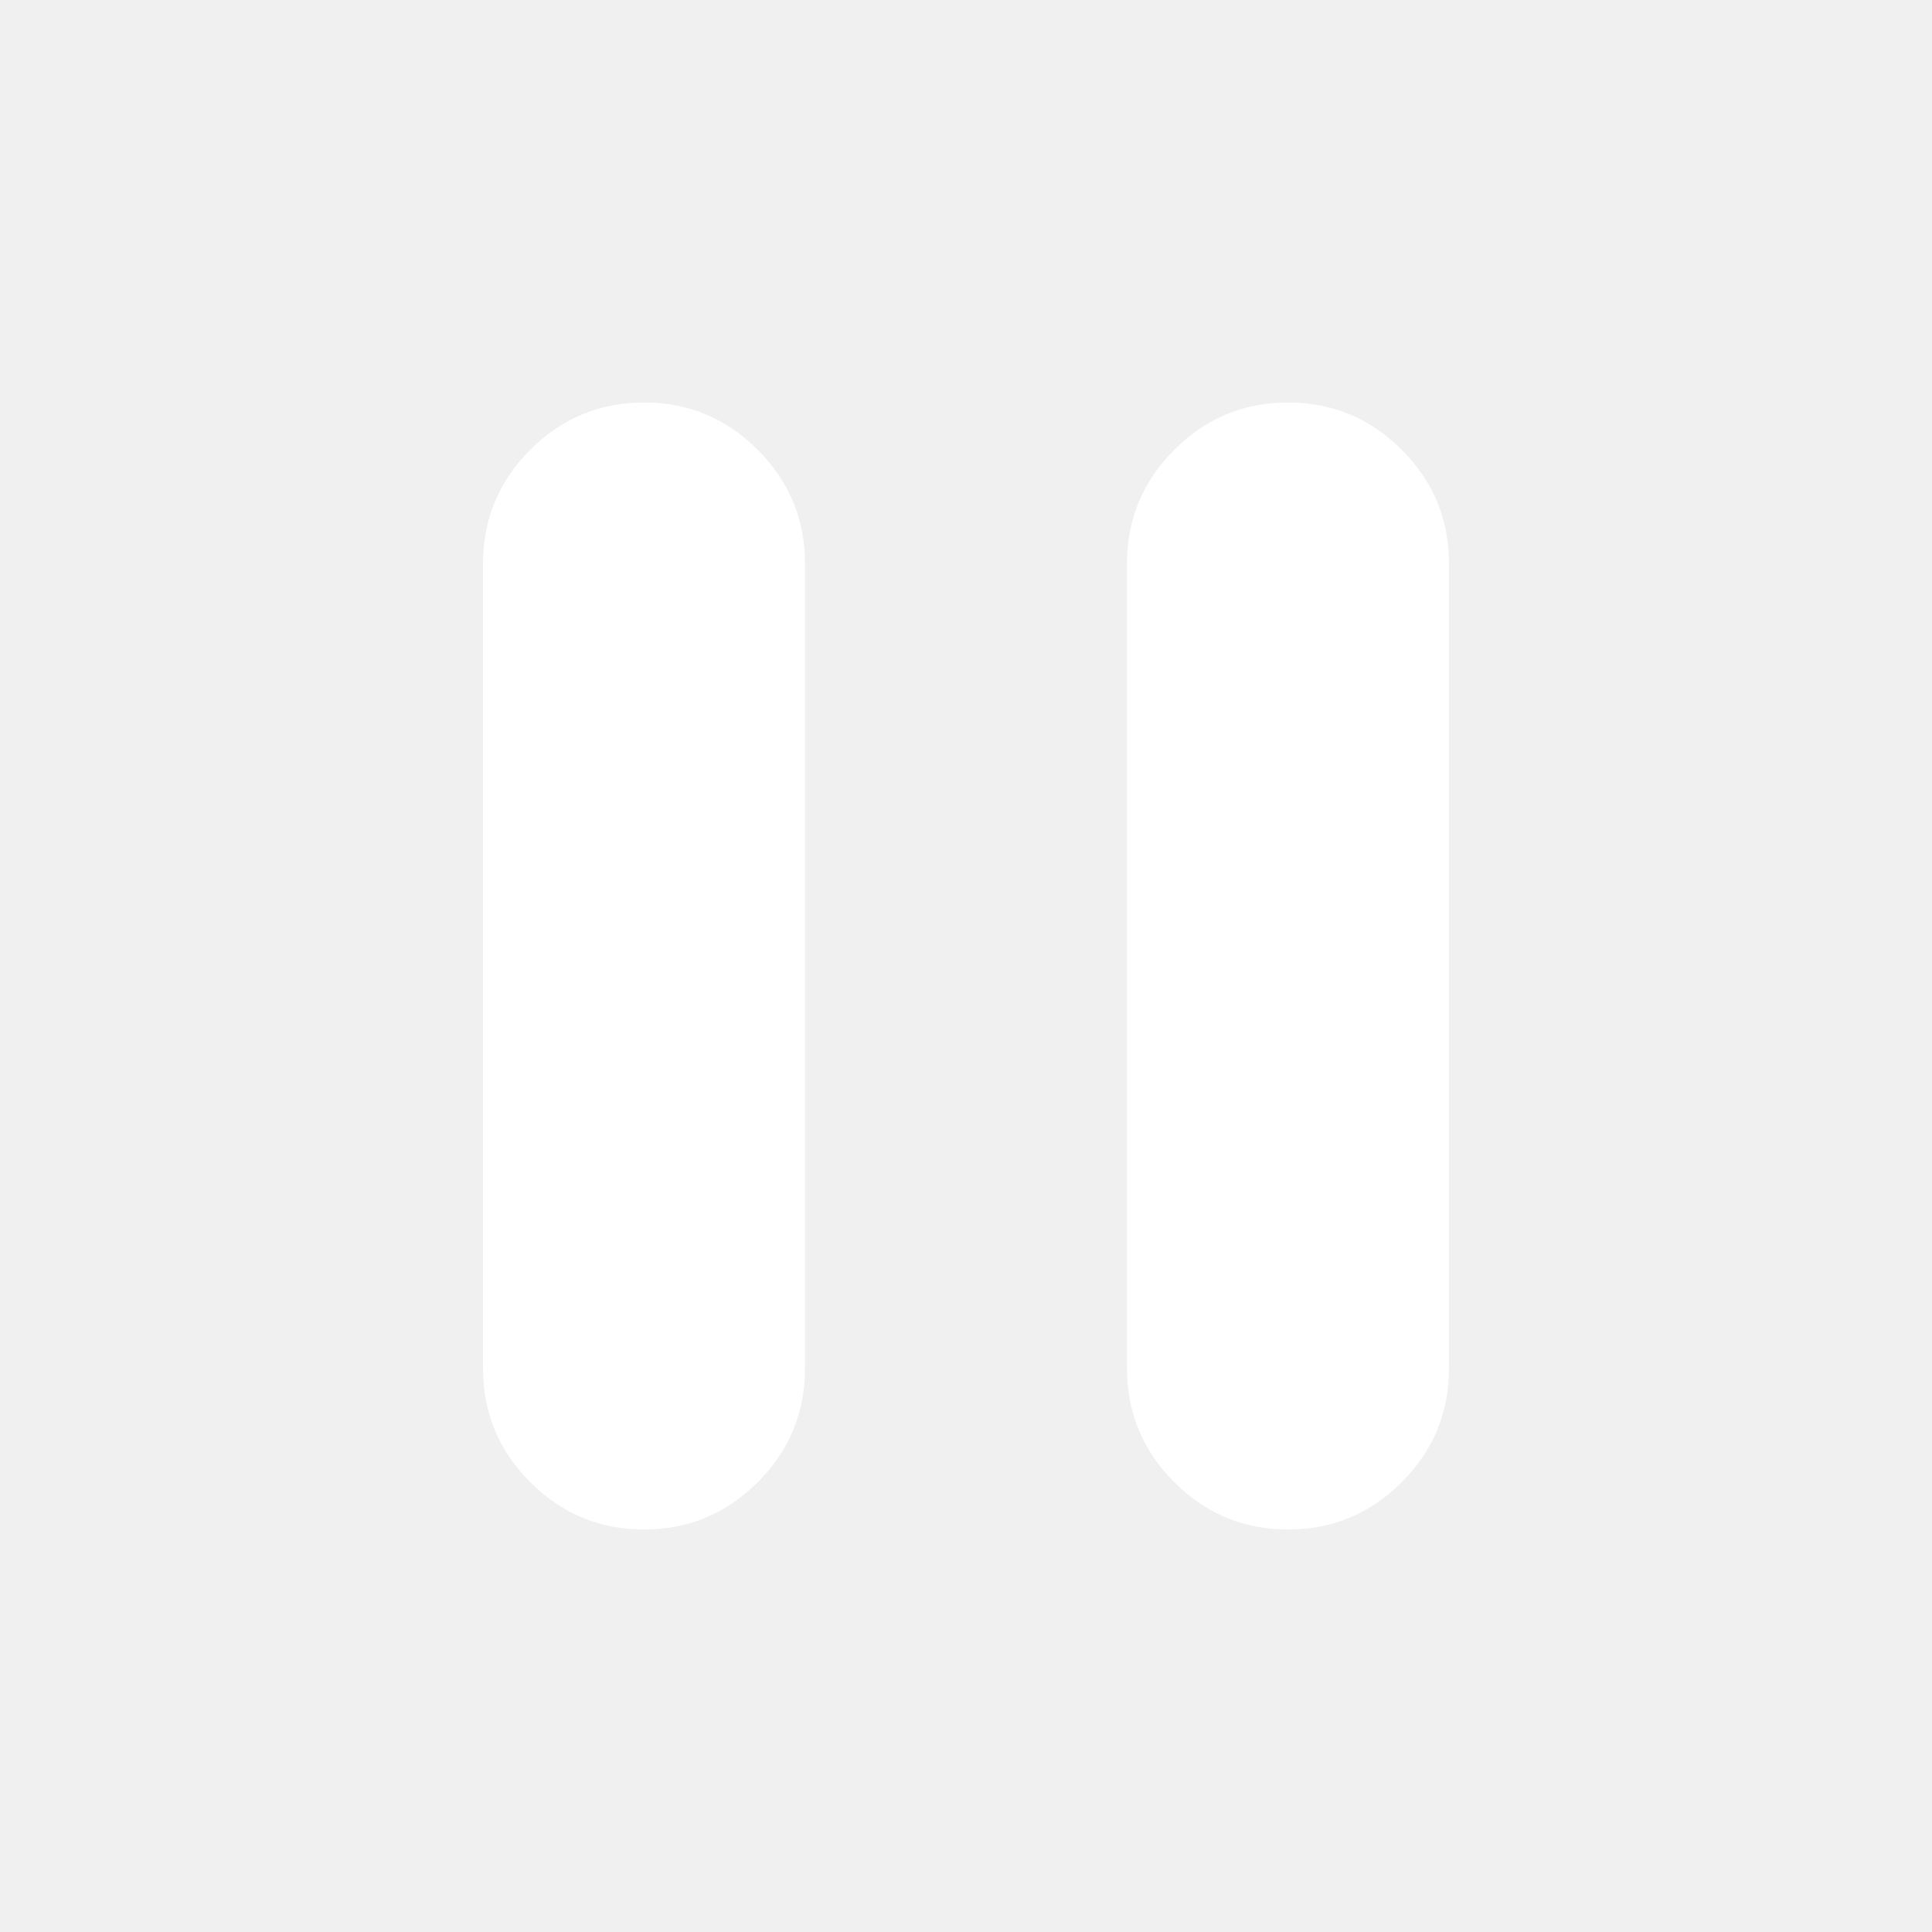
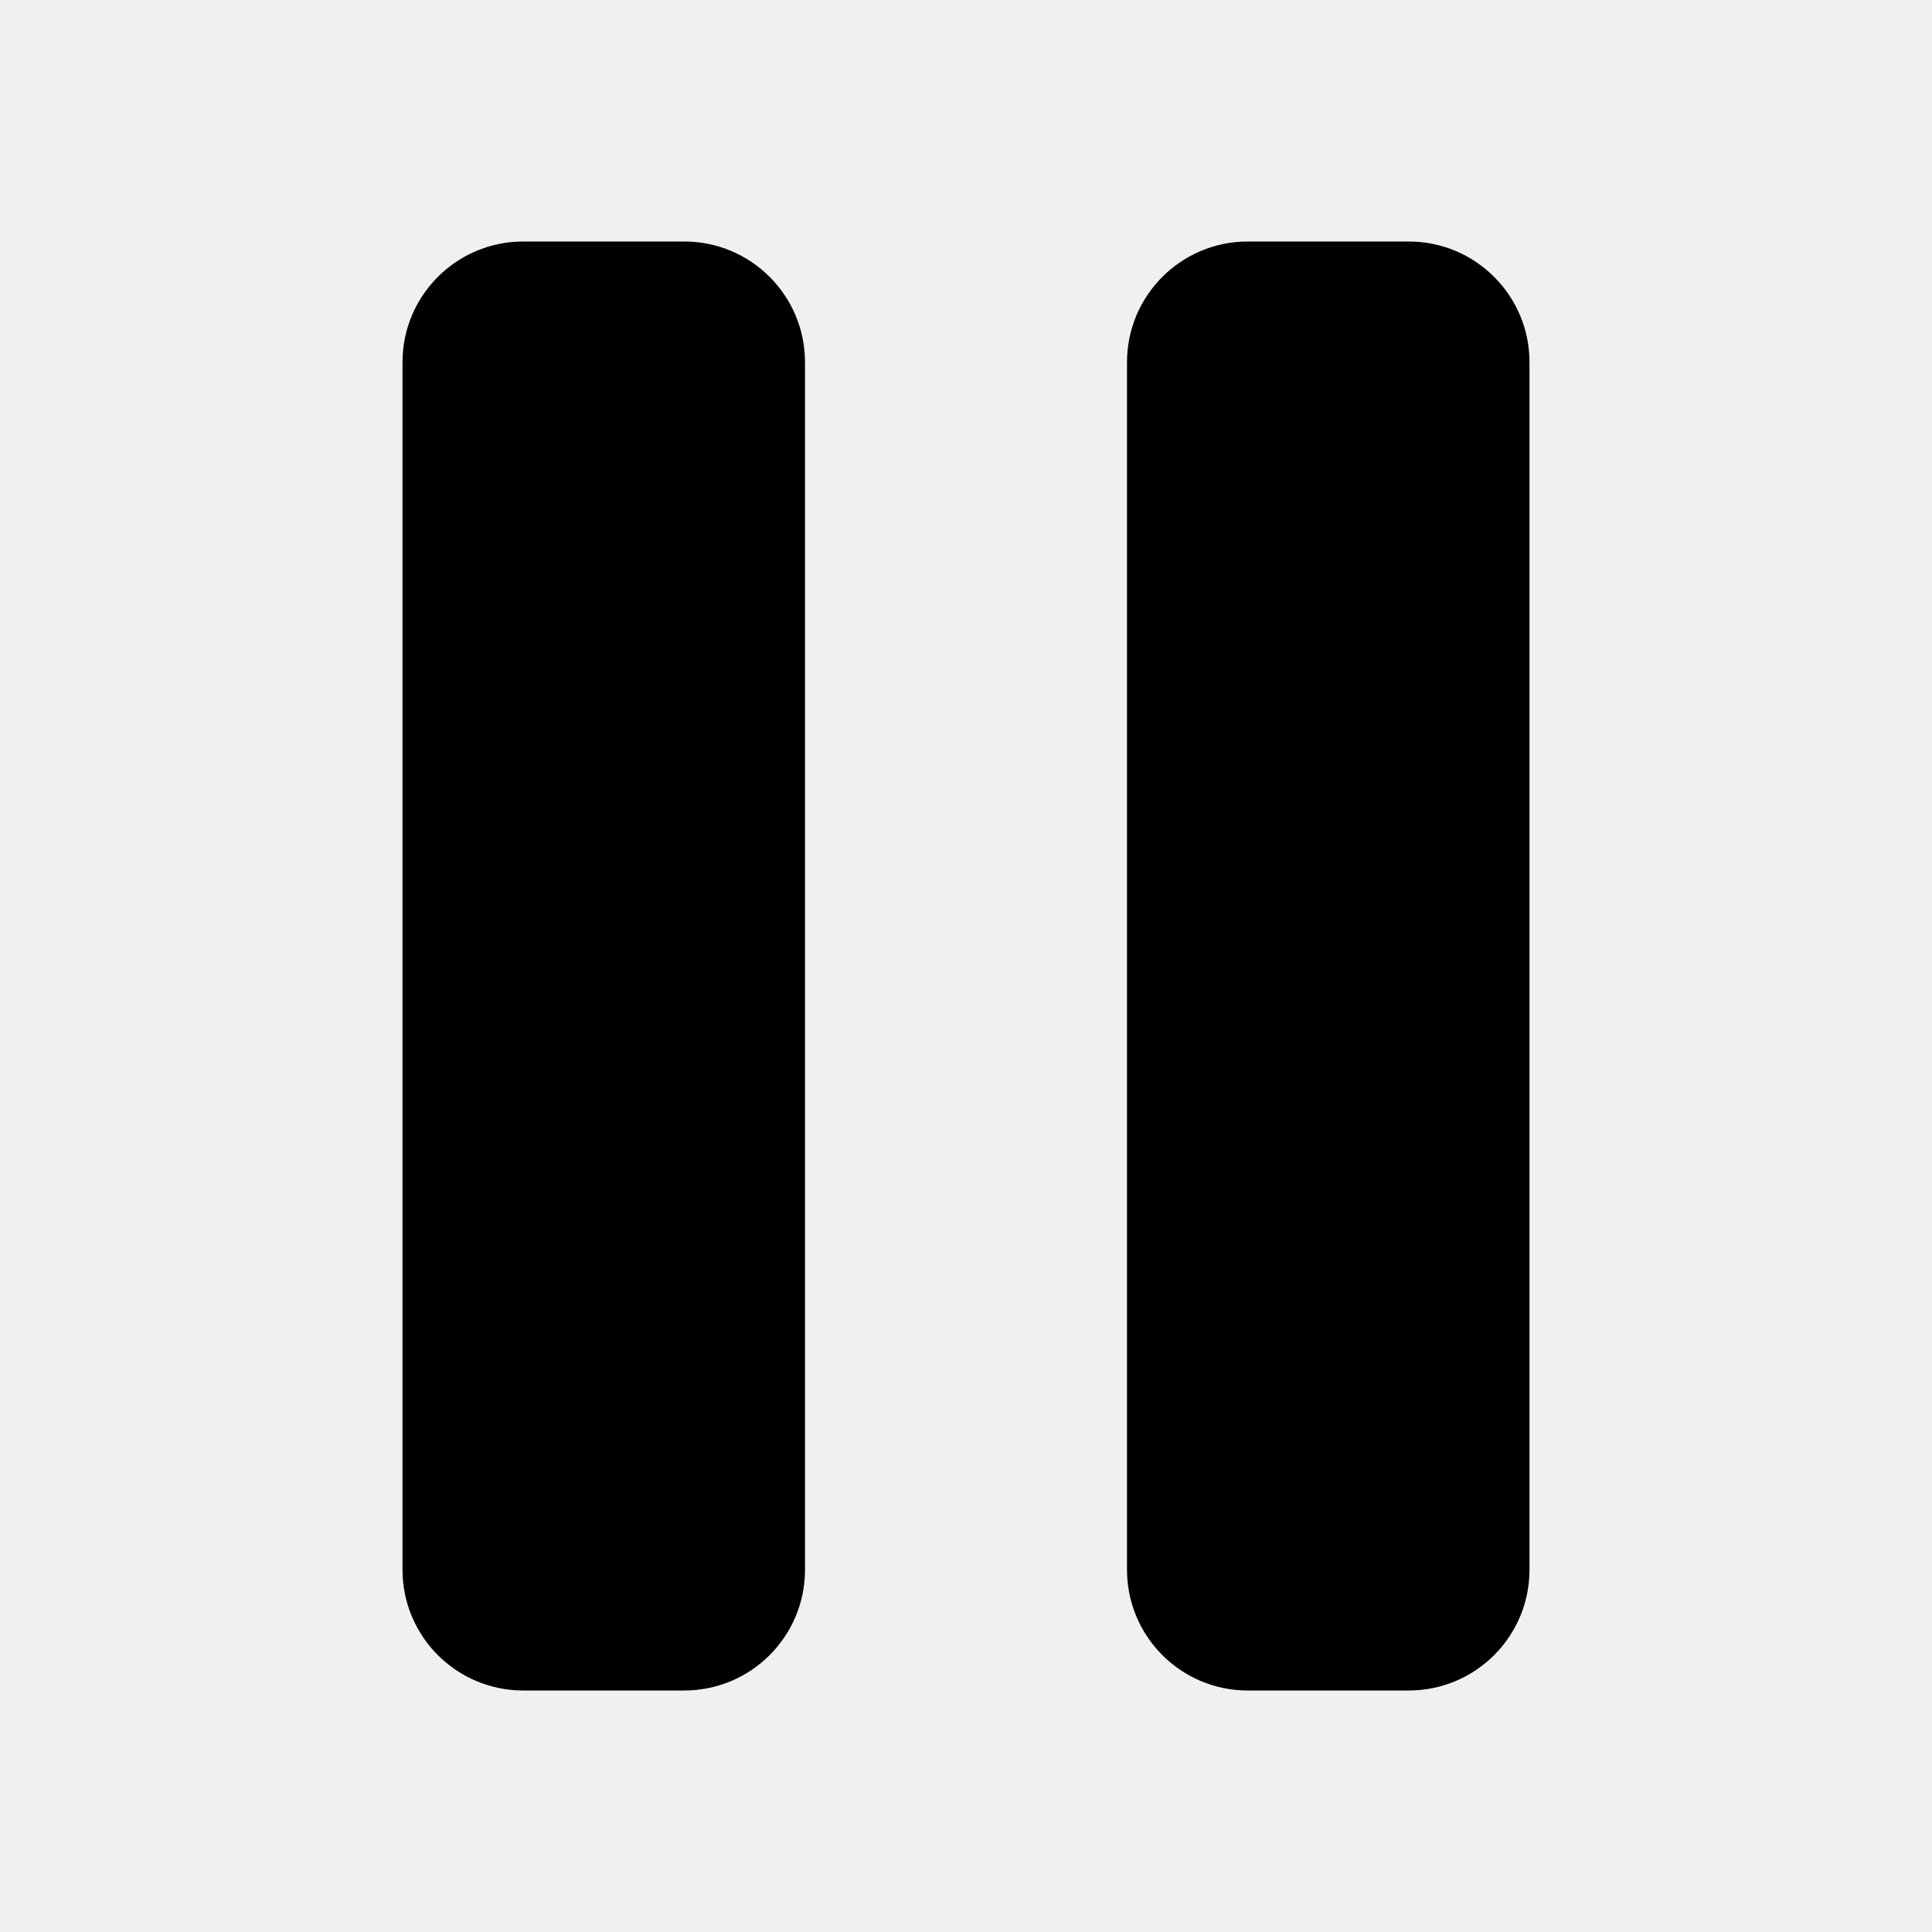
- <svg xmlns="http://www.w3.org/2000/svg" height="24px" viewBox="0 -960 960 960" width="24px" fill="white">
-   <path d="M640-200q-33 0-56.5-23.5T560-280v-400q0-33 23.5-56.5T640-760q33 0 56.5 23.5T720-680v400q0 33-23.5 56.5T640-200Zm-320 0q-33 0-56.5-23.5T240-280v-400q0-33 23.5-56.5T320-760q33 0 56.5 23.5T400-680v400q0 33-23.5 56.5T320-200Z" />
+ <svg xmlns="http://www.w3.org/2000/svg" height="24" viewBox="0 0 24 24" width="24" focusable="false" aria-hidden="true" style="pointer-events: none; display: inherit; width: 100%; height: 100%;">
+   <path d="M6.5 3A1.5 1.5 0 005 4.5v15A1.5 1.5 0 006.5 21h2a1.5 1.5 0 001.5-1.5v-15A1.5 1.5 0 008.5 3h-2Zm9 0A1.5 1.5 0 0014 4.5v15a1.5 1.5 0 001.5 1.5h2a1.5 1.5 0 001.5-1.5v-15A1.5 1.5 0 0017.5 3h-2Z" />
</svg>
